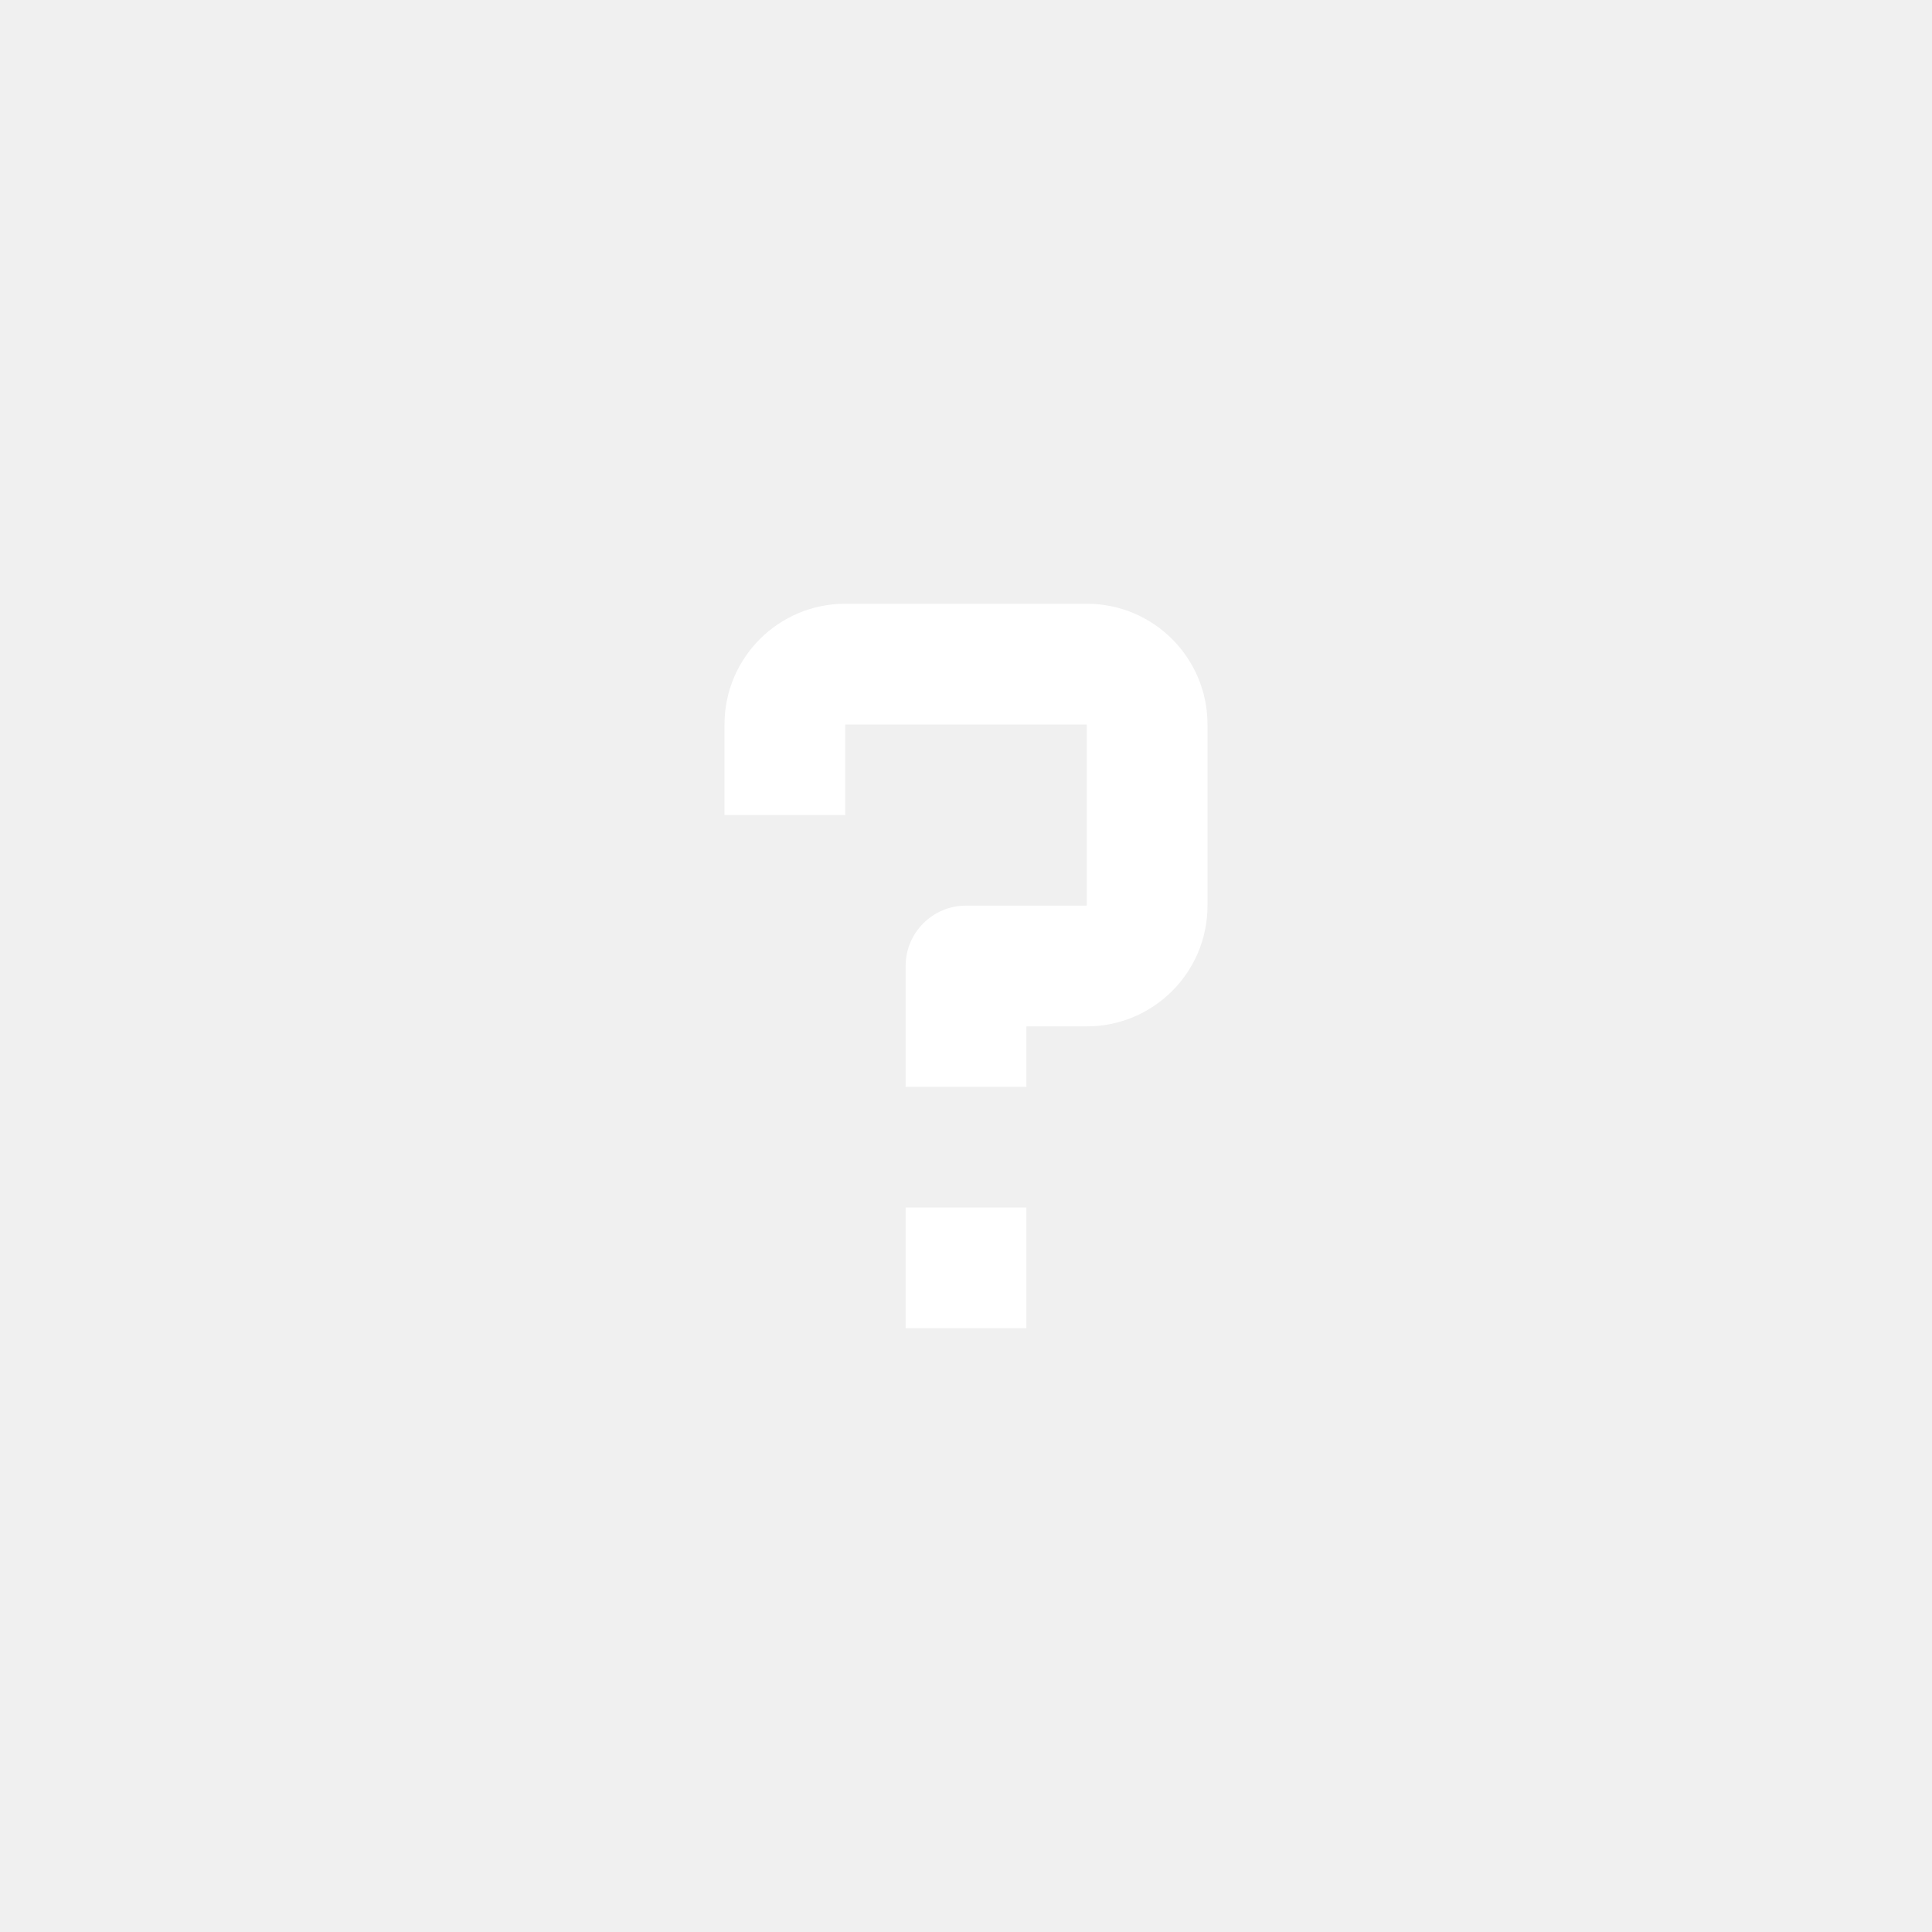
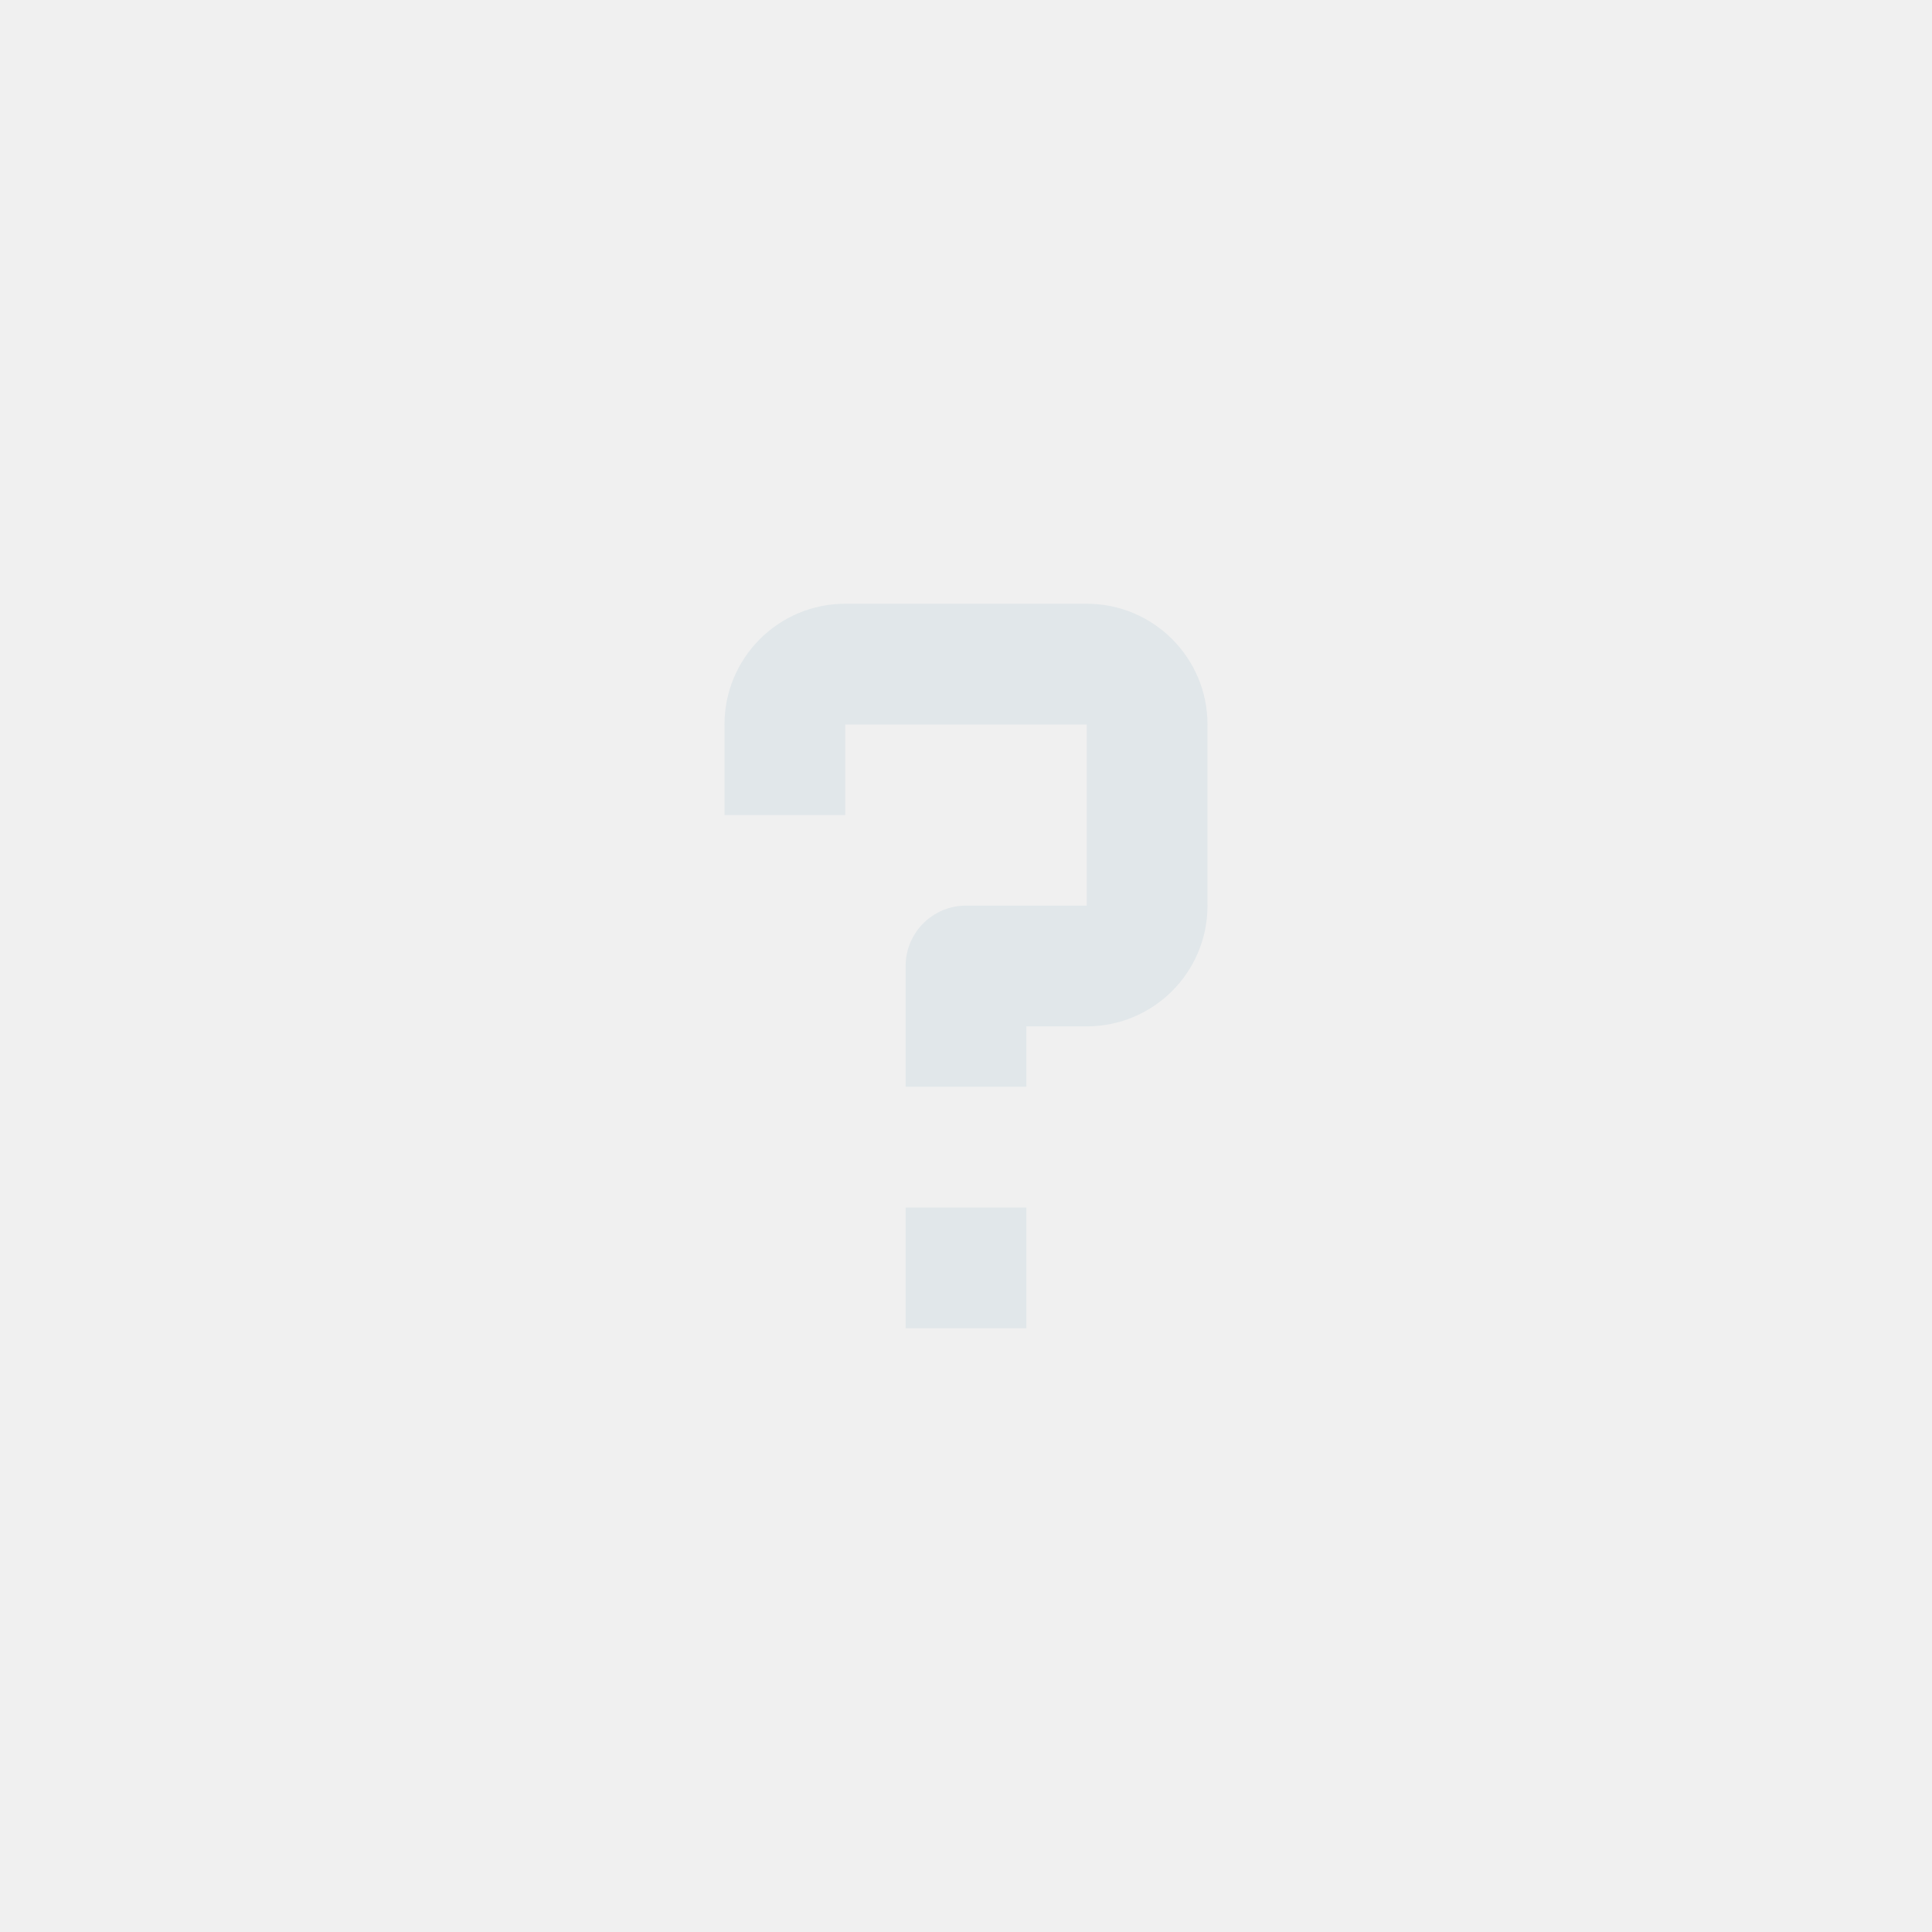
<svg xmlns="http://www.w3.org/2000/svg" width="100%" height="100%" viewBox="0 0 32 32" version="1.1" xml:space="preserve" style="fill-rule:evenodd;clip-rule:evenodd;stroke-linejoin:round;stroke-miterlimit:2;">
  <g transform="matrix(1,0,0,1,6,6)">
-     <path d="M6,6C6,4.895 6.895,4 8,4L12,4C13.105,4 14,4.895 14,6L14,9C14,10.105 13.105,11 12,11L11,11L11,12L9,12L9,10C9,9.448 9.448,9 10,9L12,9L12,6L8,6L8,7.5L6,7.5L6,6ZM11,16L11,14L9,14L9,16L11,16Z" style="fill:white;" />
+     <path d="M6,6C6,4.895 6.895,4 8,4L12,4C13.105,4 14,4.895 14,6L14,9C14,10.105 13.105,11 12,11L11,11L11,12L9,12L9,10C9,9.448 9.448,9 10,9L12,9L12,6L8,6L8,7.5L6,7.5L6,6ZM11,16L11,14L9,14L9,16L11,16Z" fill="#E1E7EA" />
  </g>
</svg>
